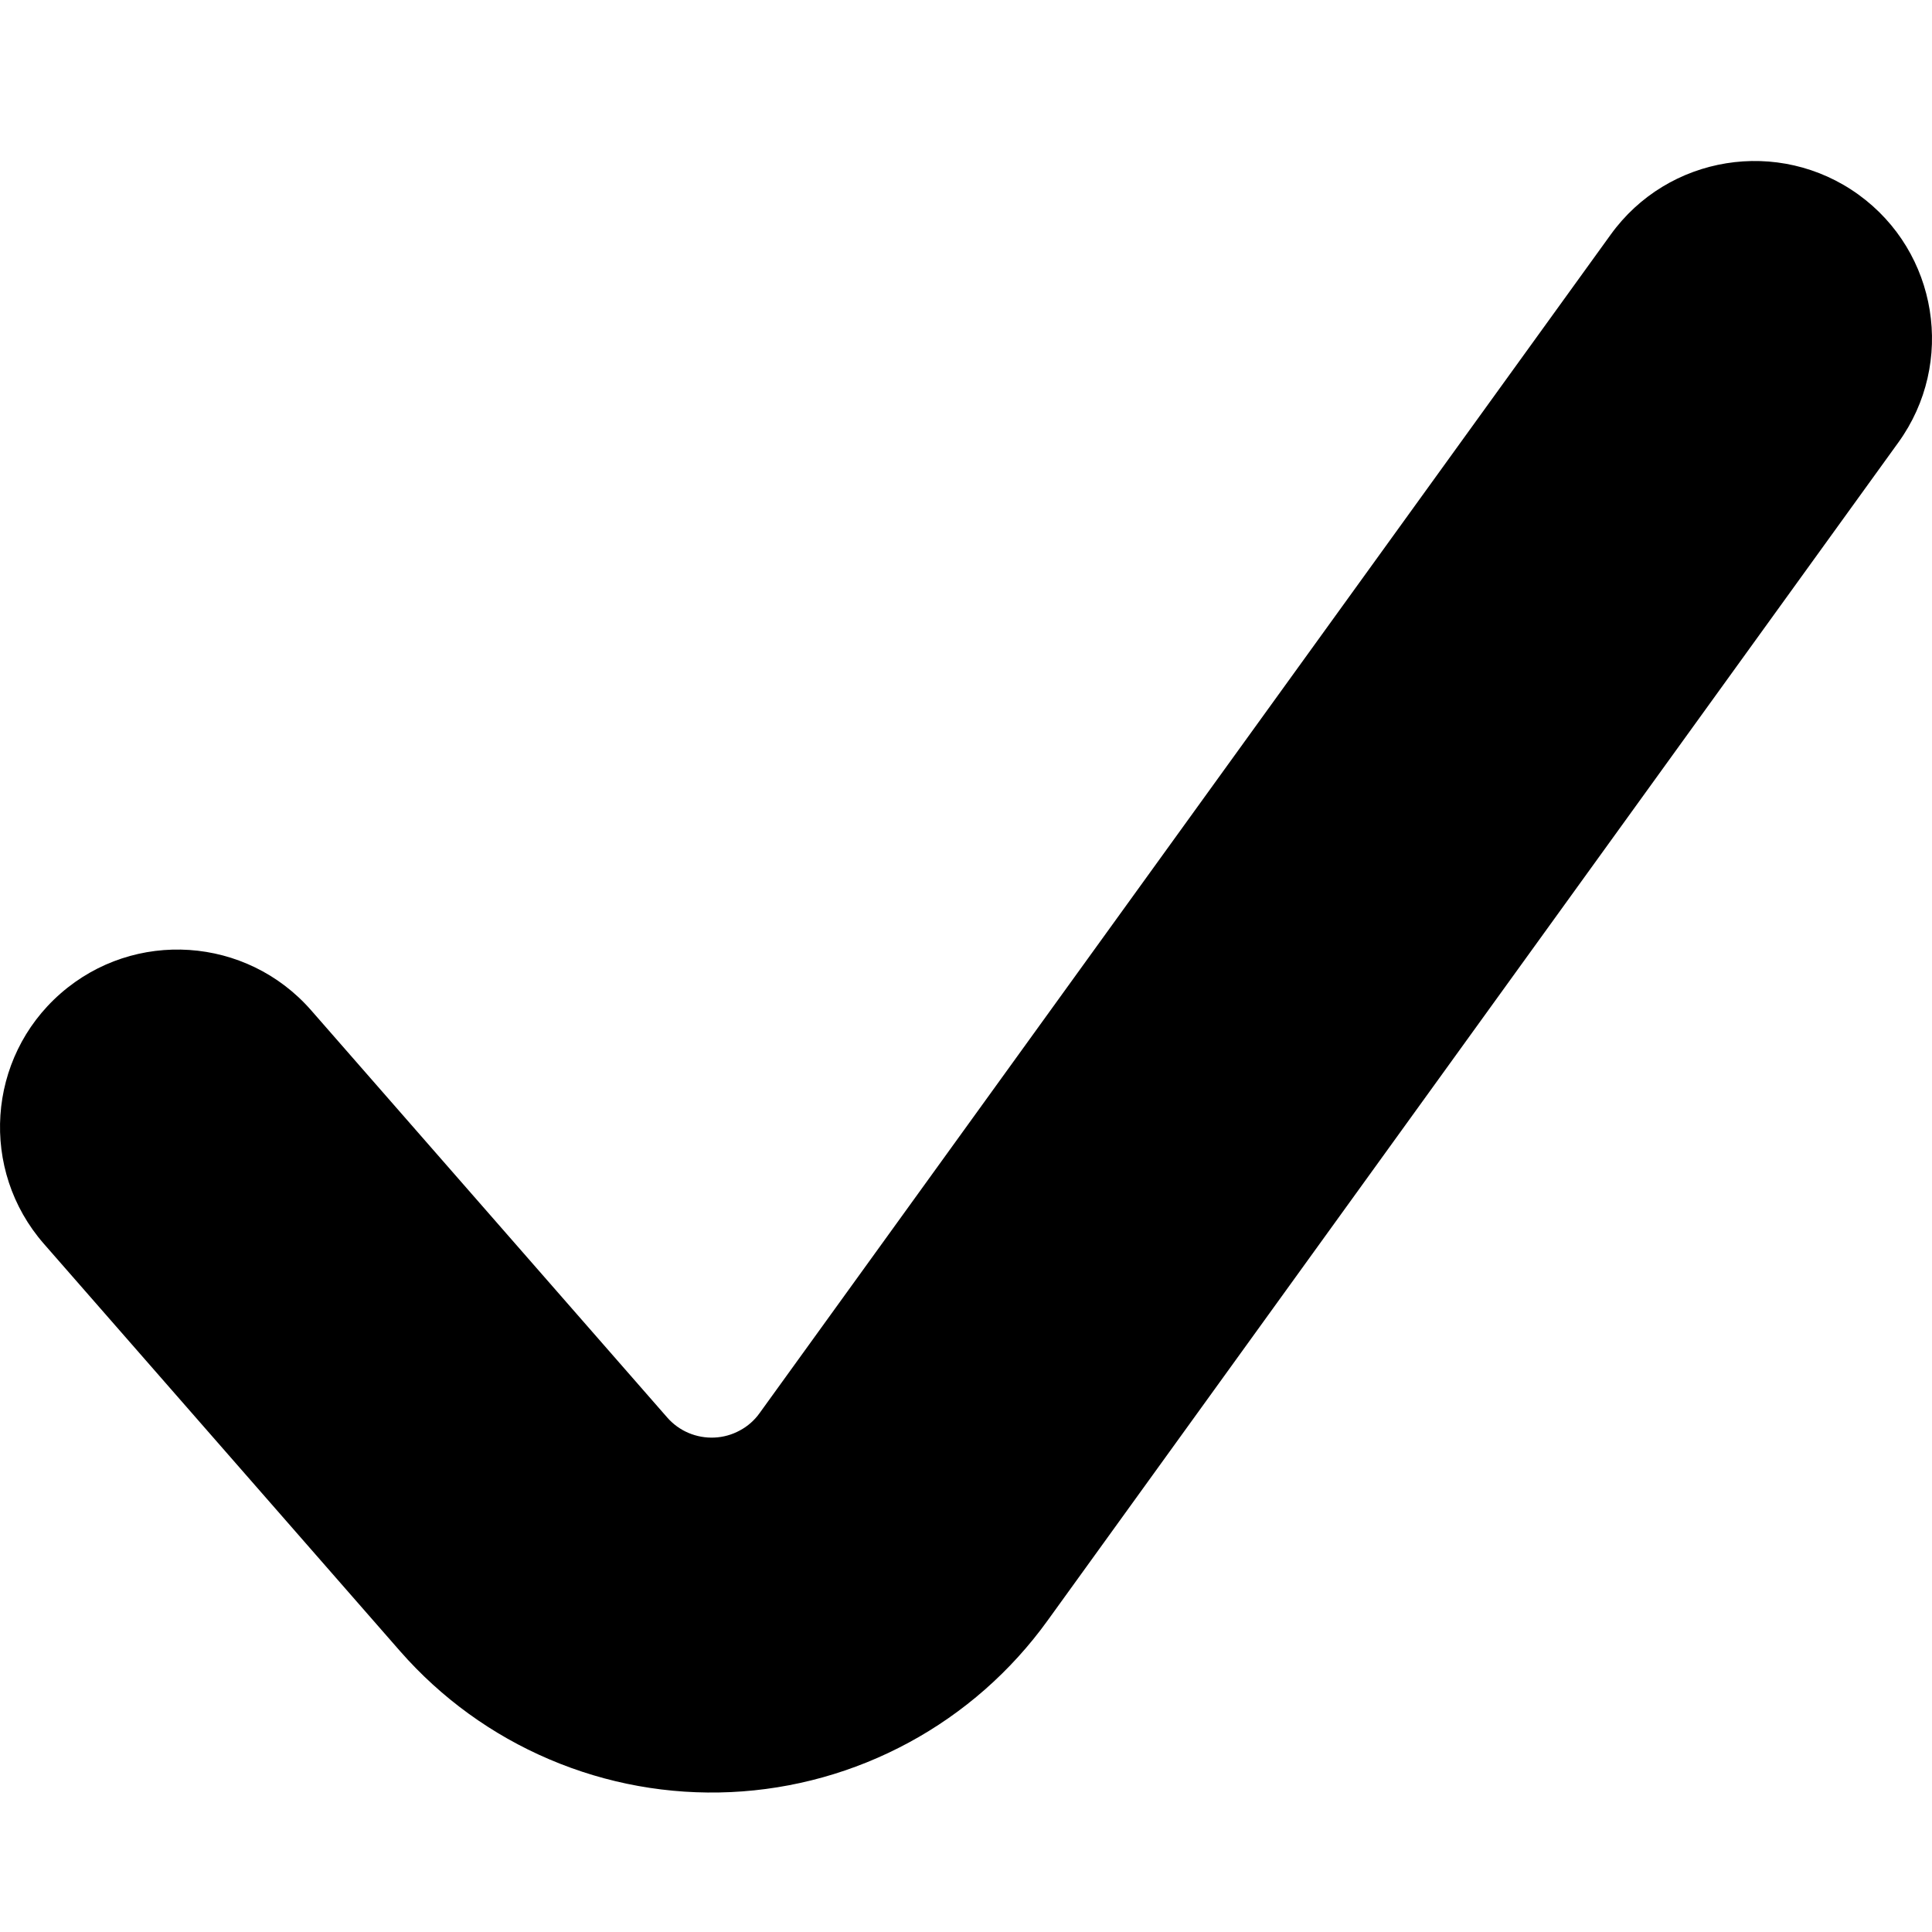
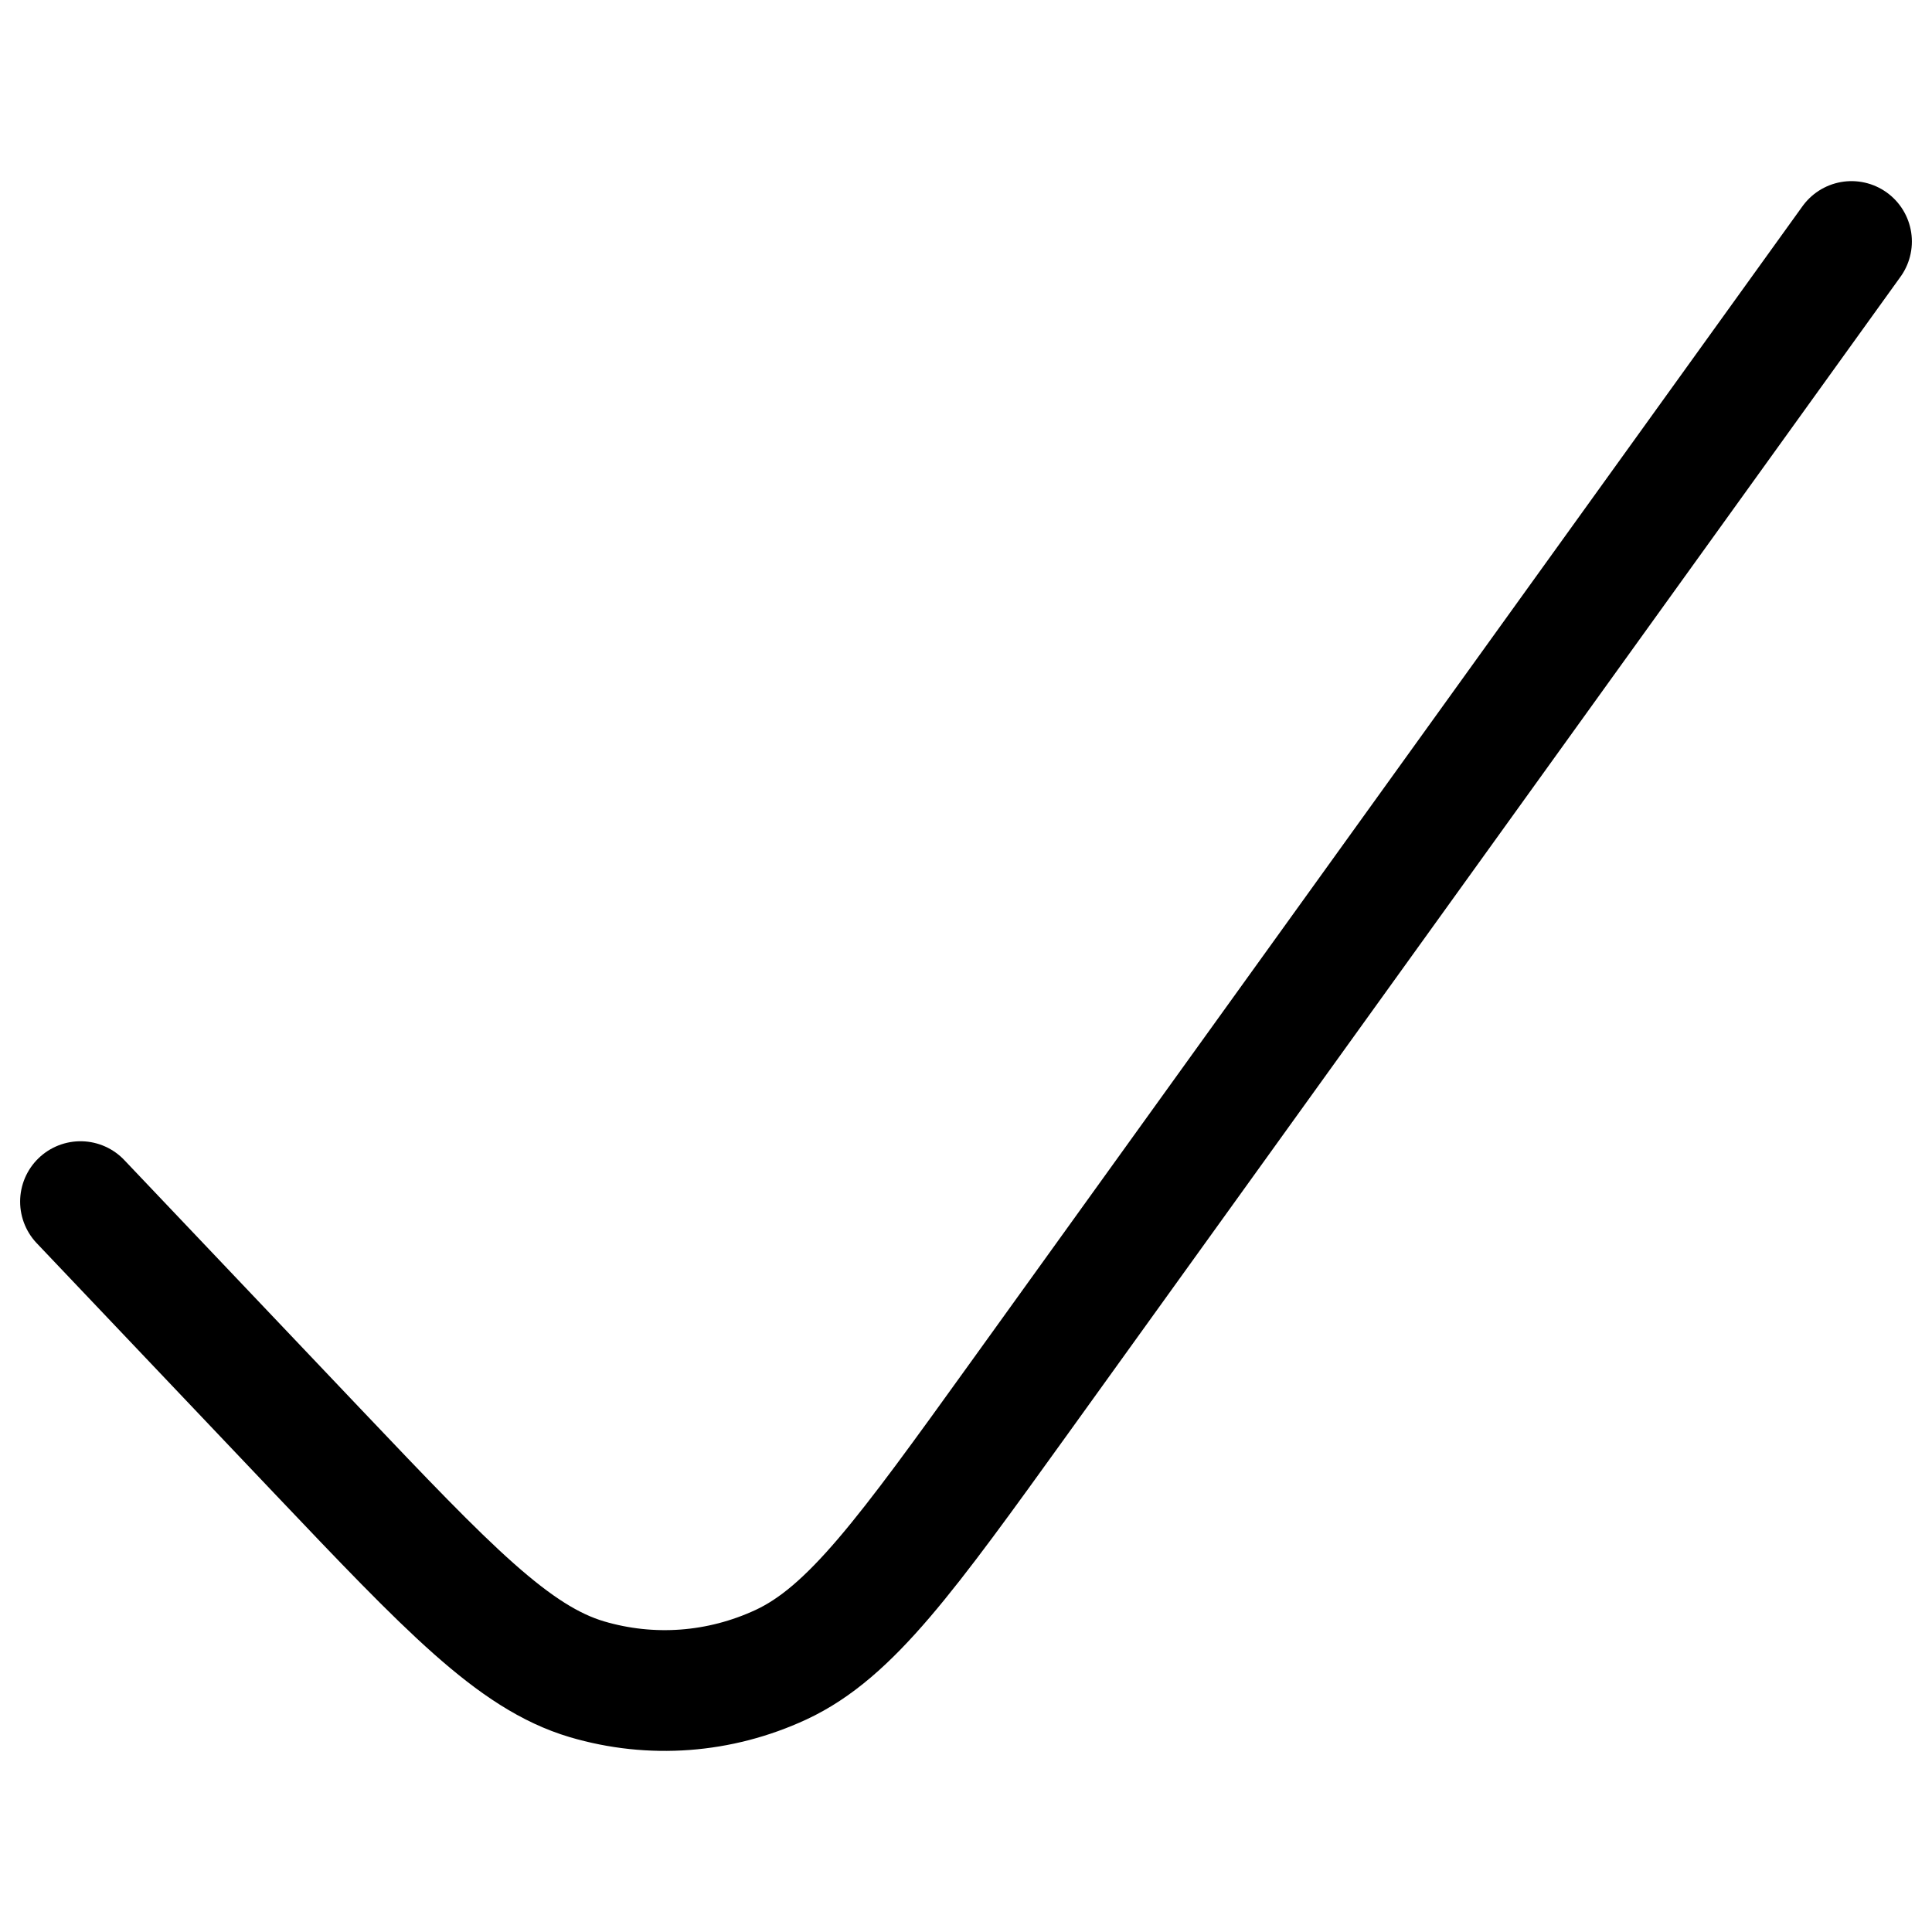
- <svg xmlns="http://www.w3.org/2000/svg" width="24" height="24" viewBox="0 0 24 24">
-   <path fill-rule="evenodd" clip-rule="evenodd" d="M23.086 2.417C24.073 3.13 24.295 4.508 23.583 5.495L13.012 20.133C13.012 20.133 13.012 20.133 13.012 20.133C12.559 20.761 11.97 21.279 11.289 21.647C10.609 22.015 9.854 22.226 9.08 22.262C8.307 22.298 7.536 22.159 6.824 21.855C6.112 21.552 5.478 21.092 4.968 20.509C4.968 20.509 4.968 20.509 4.968 20.509L0.545 15.451C-0.256 14.535 -0.163 13.142 0.753 12.341C1.67 11.539 3.062 11.633 3.864 12.549L8.287 17.607C8.36 17.691 8.451 17.757 8.552 17.8C8.654 17.843 8.764 17.863 8.875 17.858C8.985 17.853 9.093 17.823 9.19 17.77C9.288 17.718 9.372 17.644 9.436 17.554L20.009 2.914C20.721 1.927 22.099 1.705 23.086 2.417Z" fill="currentColor" />
+ <svg xmlns="http://www.w3.org/2000/svg" width="24" height="24" viewBox="0 0 24 24" fill="none">
+   <path d="M1 14.927L3.944 18.027C5.569 19.737 6.381 20.59 7.29 20.86C8.089 21.096 8.94 21.033 9.701 20.68C10.568 20.277 11.263 19.31 12.656 17.375L23 3" stroke="currentColor" stroke-width="1.5" stroke-linecap="round" stroke-linejoin="round" />
</svg>
